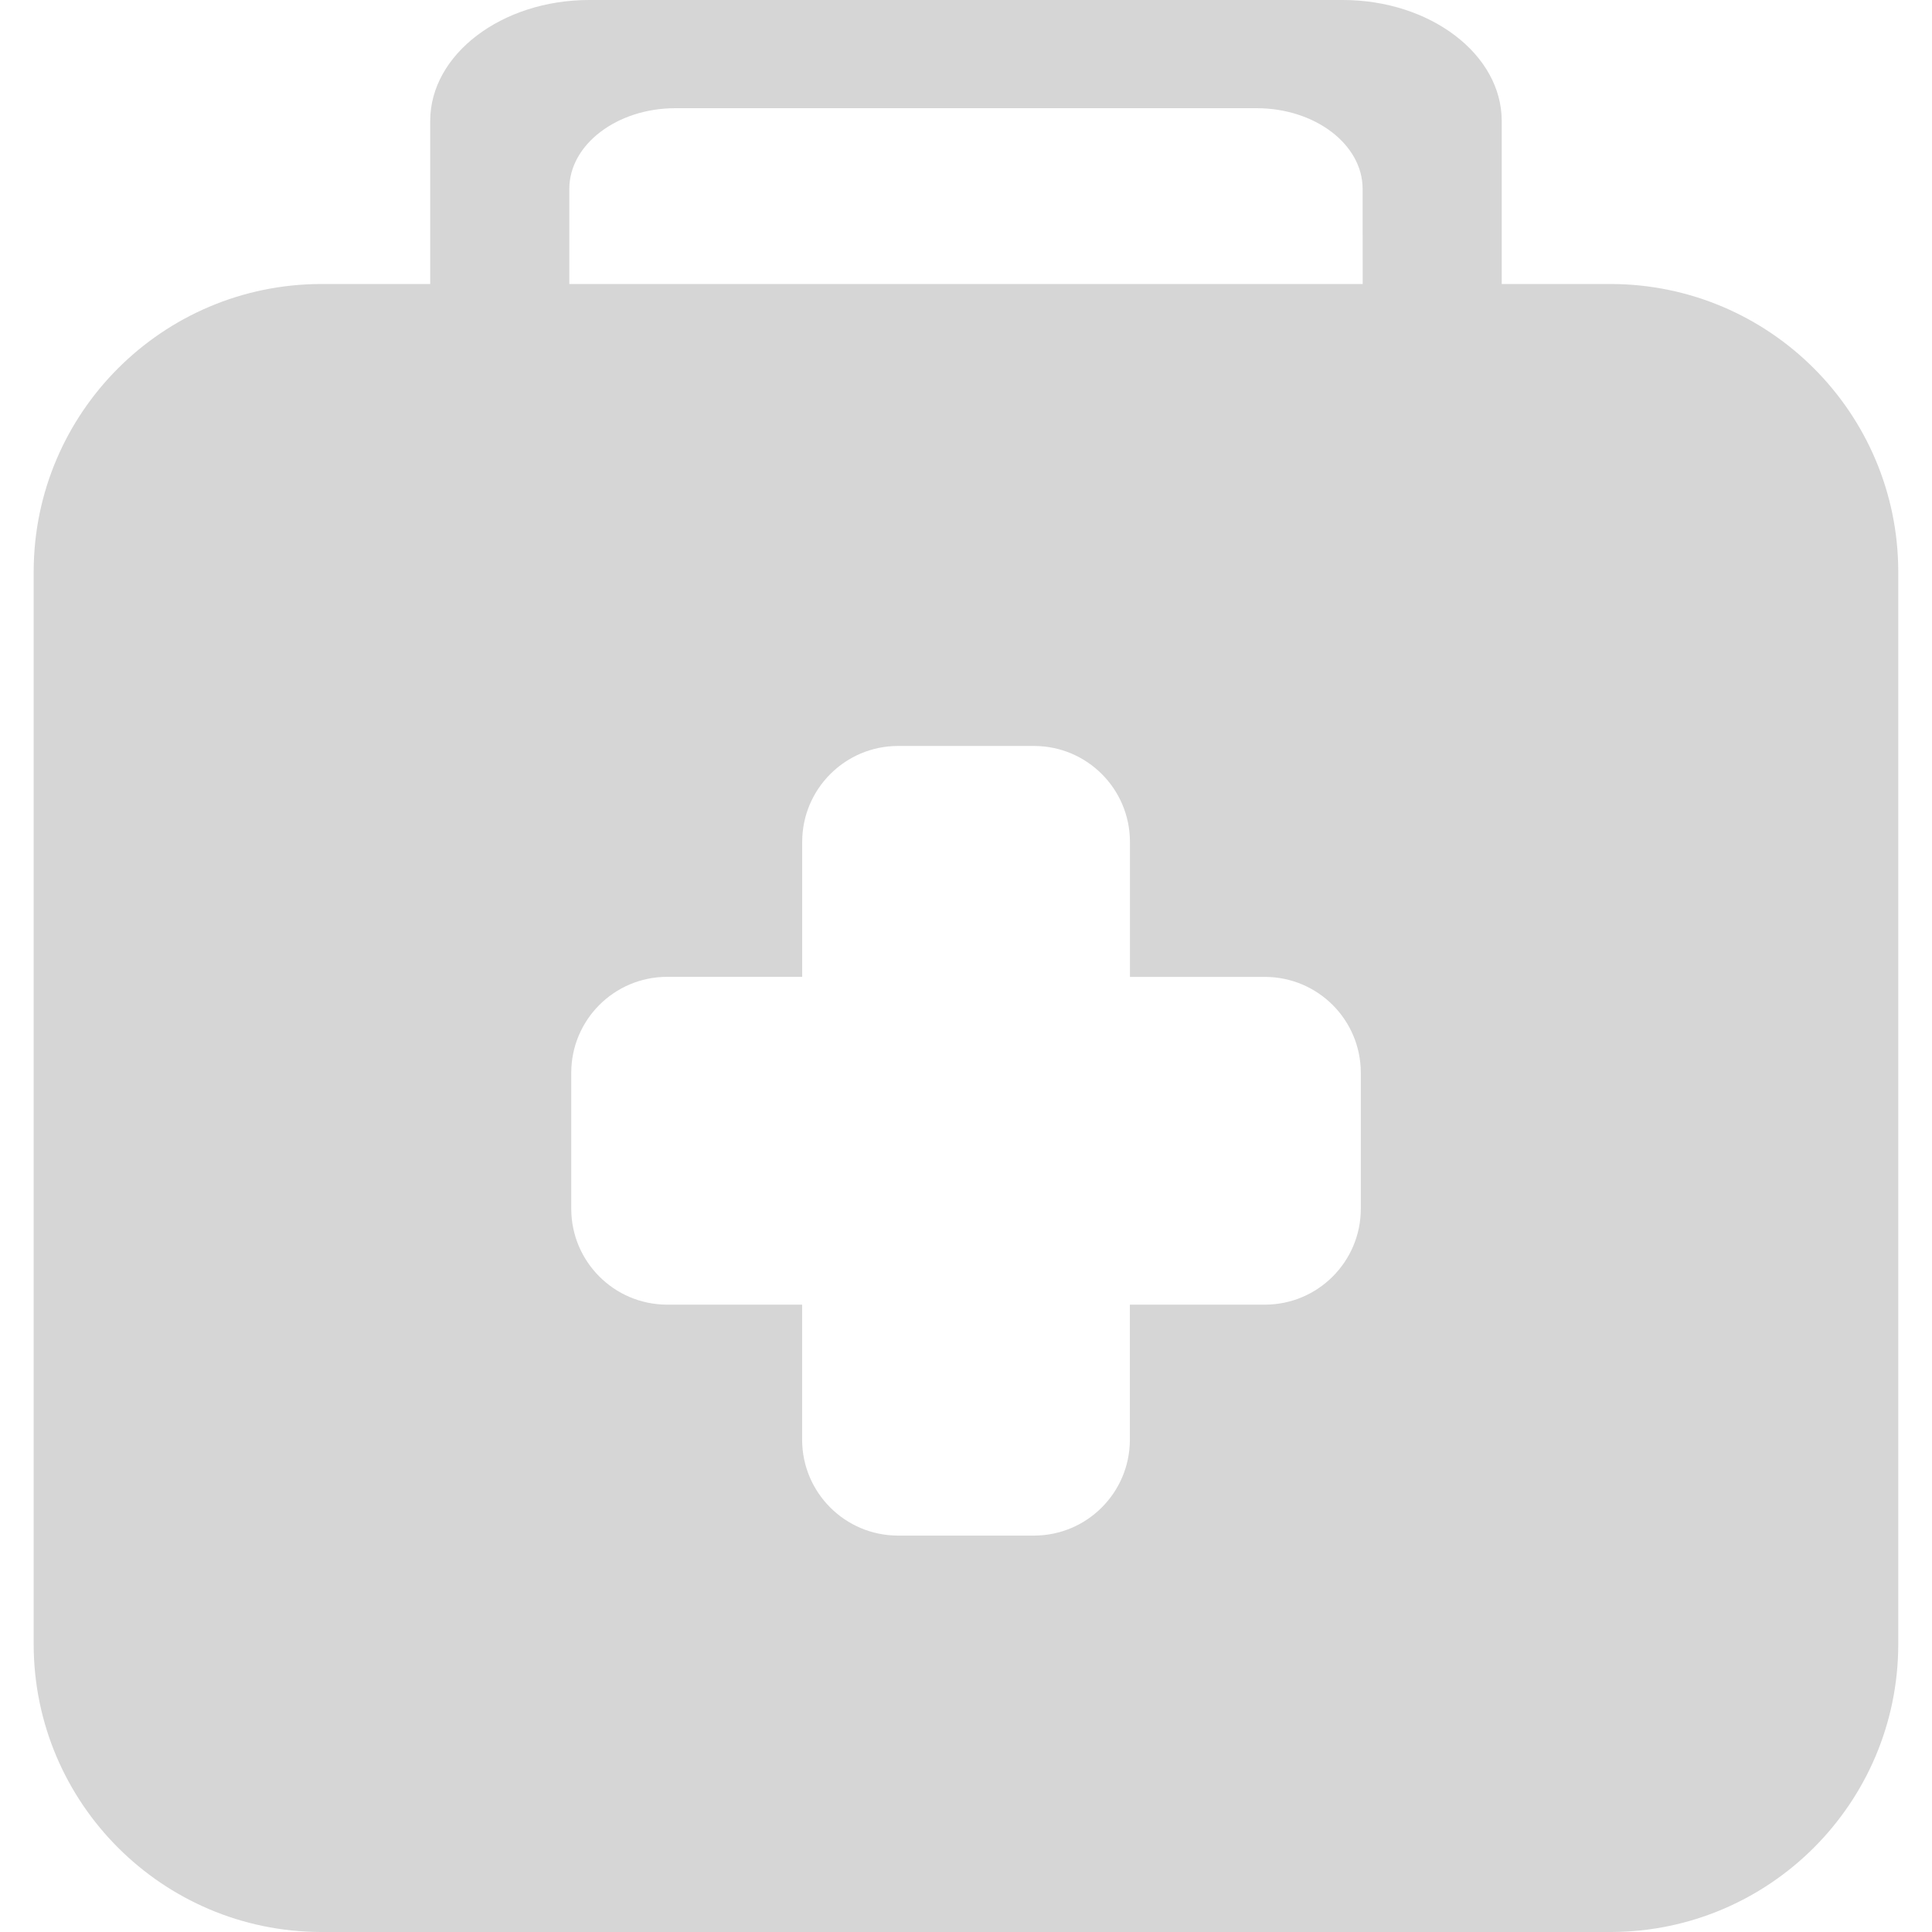
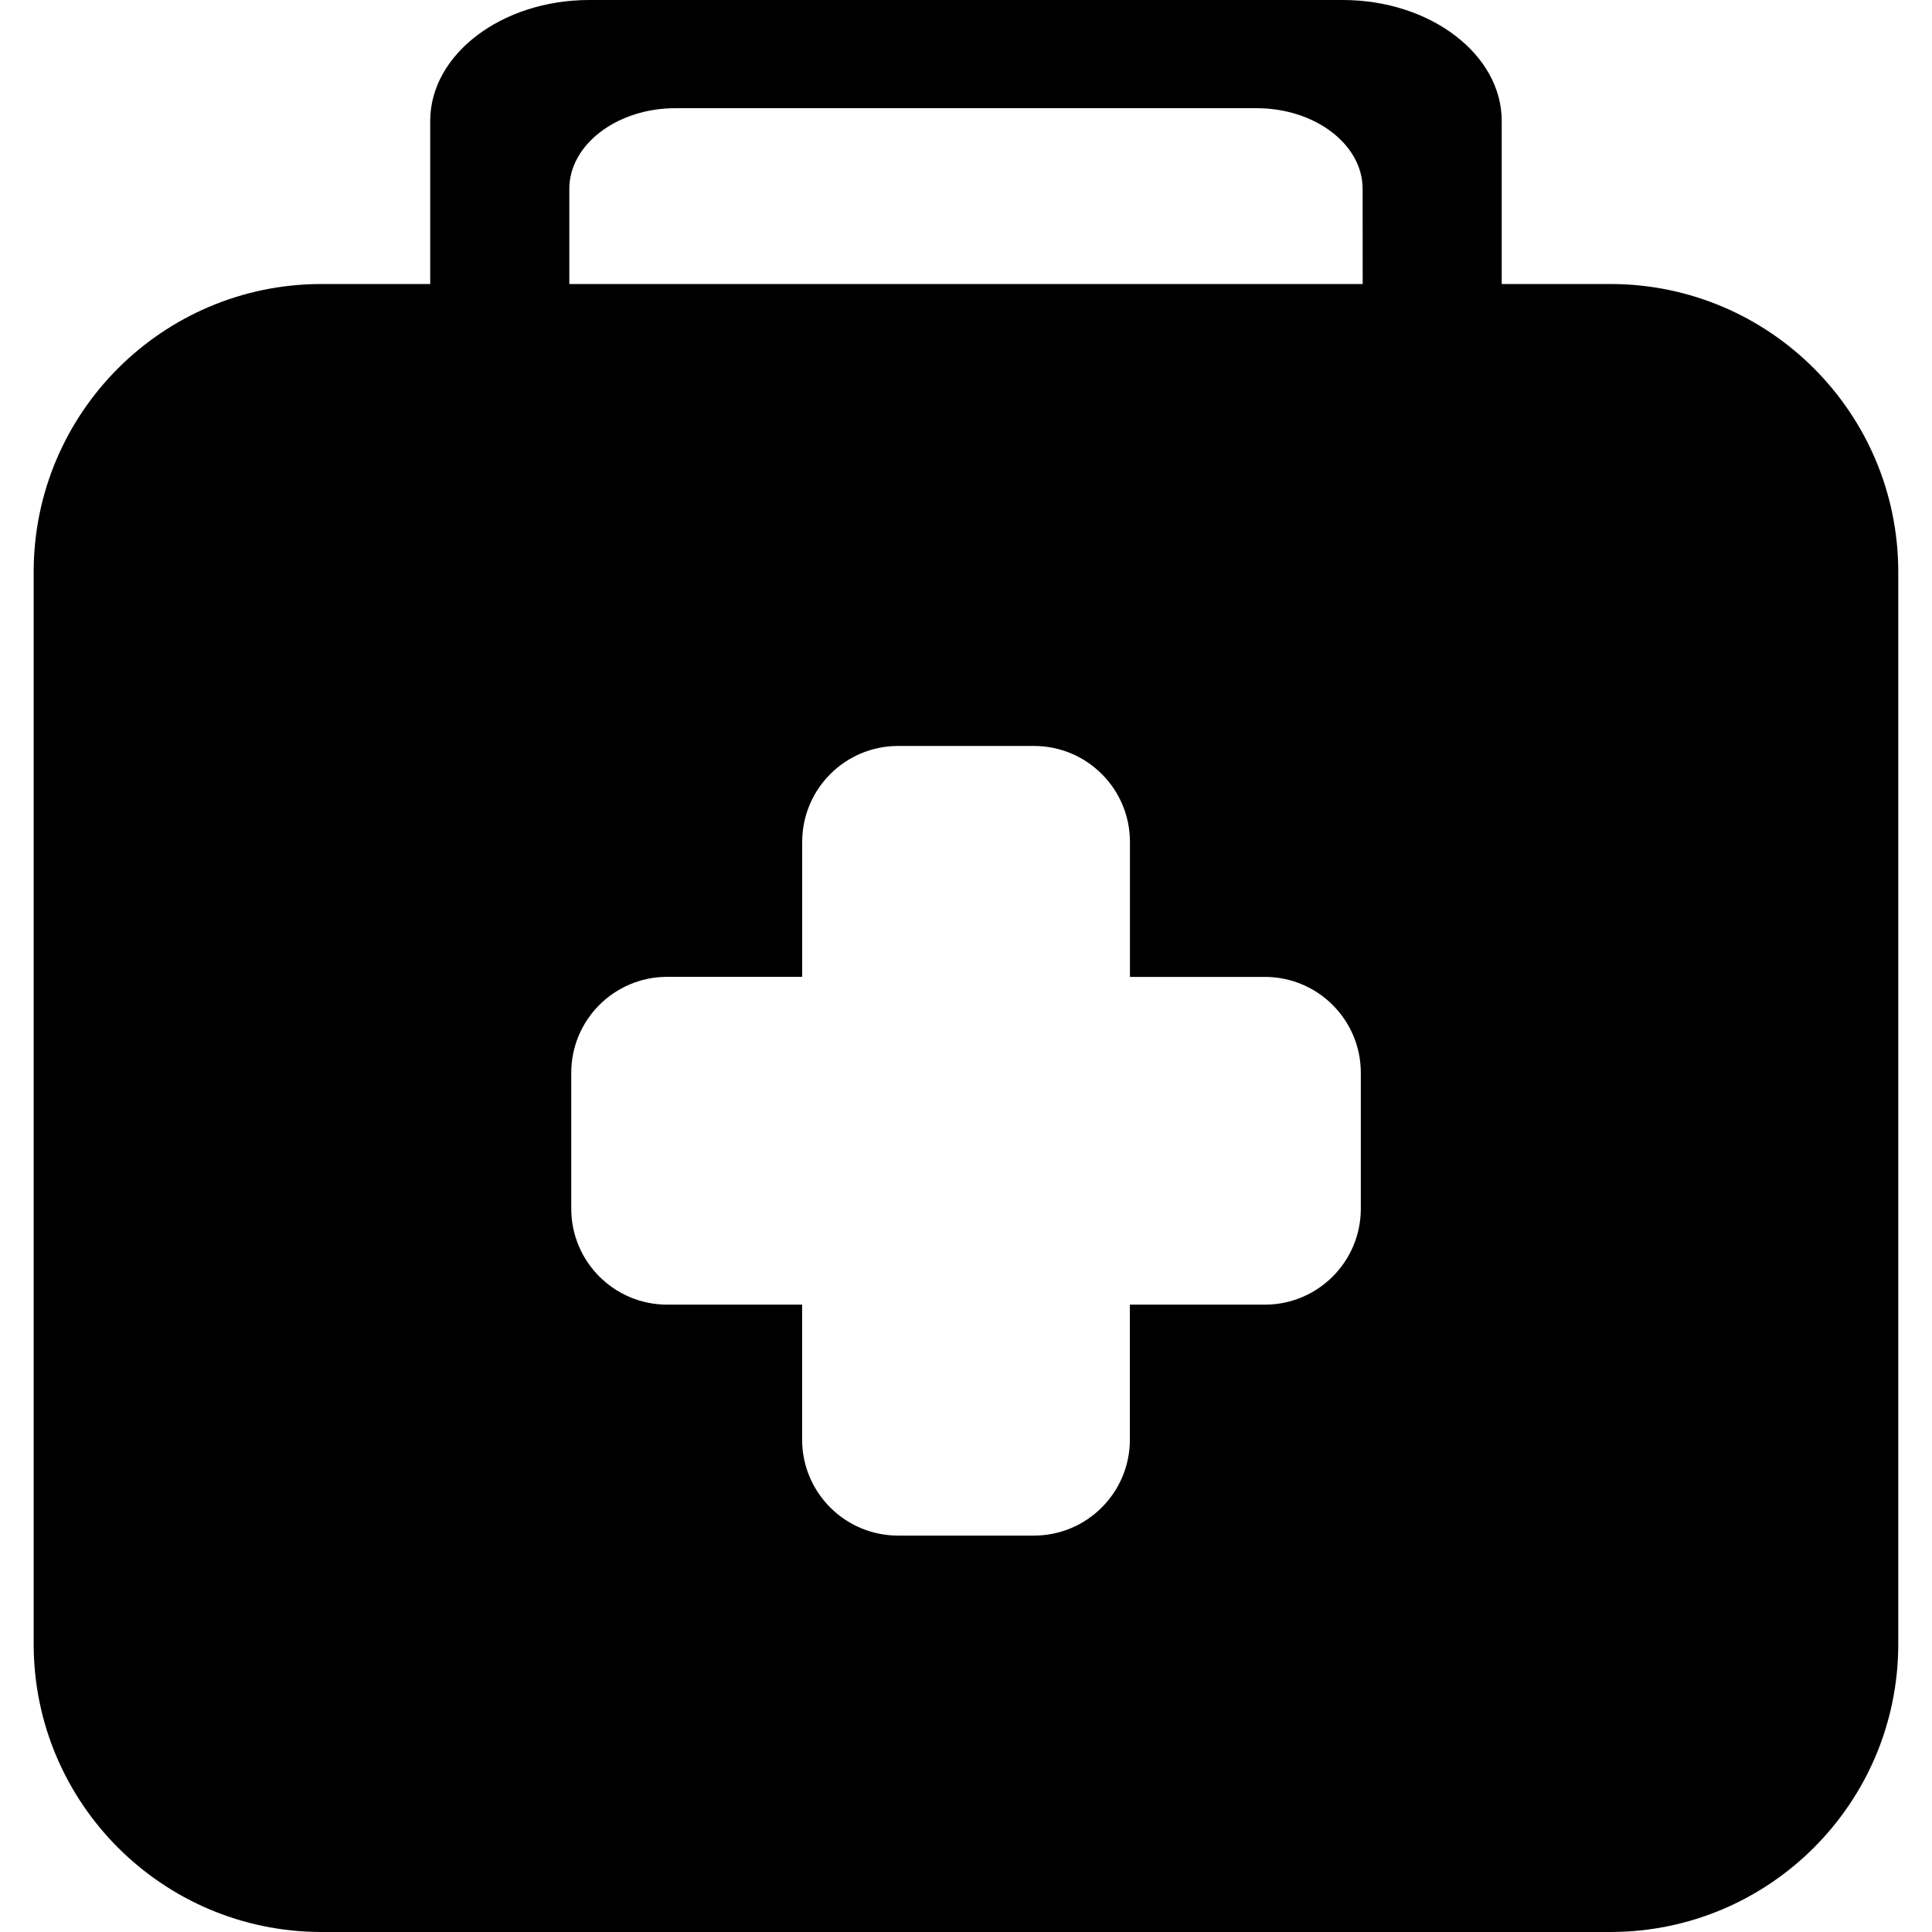
<svg xmlns="http://www.w3.org/2000/svg" t="1646794342089" class="icon" viewBox="0 0 1024 1024" version="1.1" p-id="2059" width="200" height="200">
-   <path d="M853.943 150.528h-58.002V64.073C795.941 28.818 758.053 0 711.68 0H312.32C265.947 0 228.023 28.818 228.023 64.073v86.455H170.057A152.649 152.649 0 0 0 17.847 302.738v569.051A152.649 152.649 0 0 0 170.057 1024h683.886a152.649 152.649 0 0 0 152.174-152.21V302.738a152.649 152.649 0 0 0-152.174-152.21z m-132.681 490.24a50.871 50.871 0 0 1-50.725 50.725h-71.68v71.68a50.871 50.871 0 0 1-50.725 50.725h-72.265a50.871 50.871 0 0 1-50.725-50.725v-71.68h-71.68a50.871 50.871 0 0 1-50.688-50.725v-72.302a50.871 50.871 0 0 1 50.725-50.725h71.68v-71.643a50.871 50.871 0 0 1 50.761-50.725h72.229a50.871 50.871 0 0 1 50.725 50.725v71.68h71.68a50.871 50.871 0 0 1 50.688 50.688v72.302z m0.987-490.24H301.751v-50.469c0-23.442 25.307-42.715 56.21-42.715h308.078c30.903 0 56.174 19.2 56.174 42.715l0.037 50.469z" fill="#D6D6D6" p-id="2060" />
+   <path d="M853.943 150.528h-58.002V64.073C795.941 28.818 758.053 0 711.68 0H312.32C265.947 0 228.023 28.818 228.023 64.073v86.455H170.057A152.649 152.649 0 0 0 17.847 302.738v569.051A152.649 152.649 0 0 0 170.057 1024h683.886a152.649 152.649 0 0 0 152.174-152.21V302.738a152.649 152.649 0 0 0-152.174-152.21z m-132.681 490.24a50.871 50.871 0 0 1-50.725 50.725h-71.68v71.68a50.871 50.871 0 0 1-50.725 50.725h-72.265a50.871 50.871 0 0 1-50.725-50.725v-71.68h-71.68a50.871 50.871 0 0 1-50.688-50.725v-72.302a50.871 50.871 0 0 1 50.725-50.725h71.68v-71.643a50.871 50.871 0 0 1 50.761-50.725h72.229a50.871 50.871 0 0 1 50.725 50.725v71.68h71.68a50.871 50.871 0 0 1 50.688 50.688v72.302z m0.987-490.24H301.751v-50.469c0-23.442 25.307-42.715 56.21-42.715h308.078c30.903 0 56.174 19.2 56.174 42.715l0.037 50.469z" p-id="2060" />
</svg>
